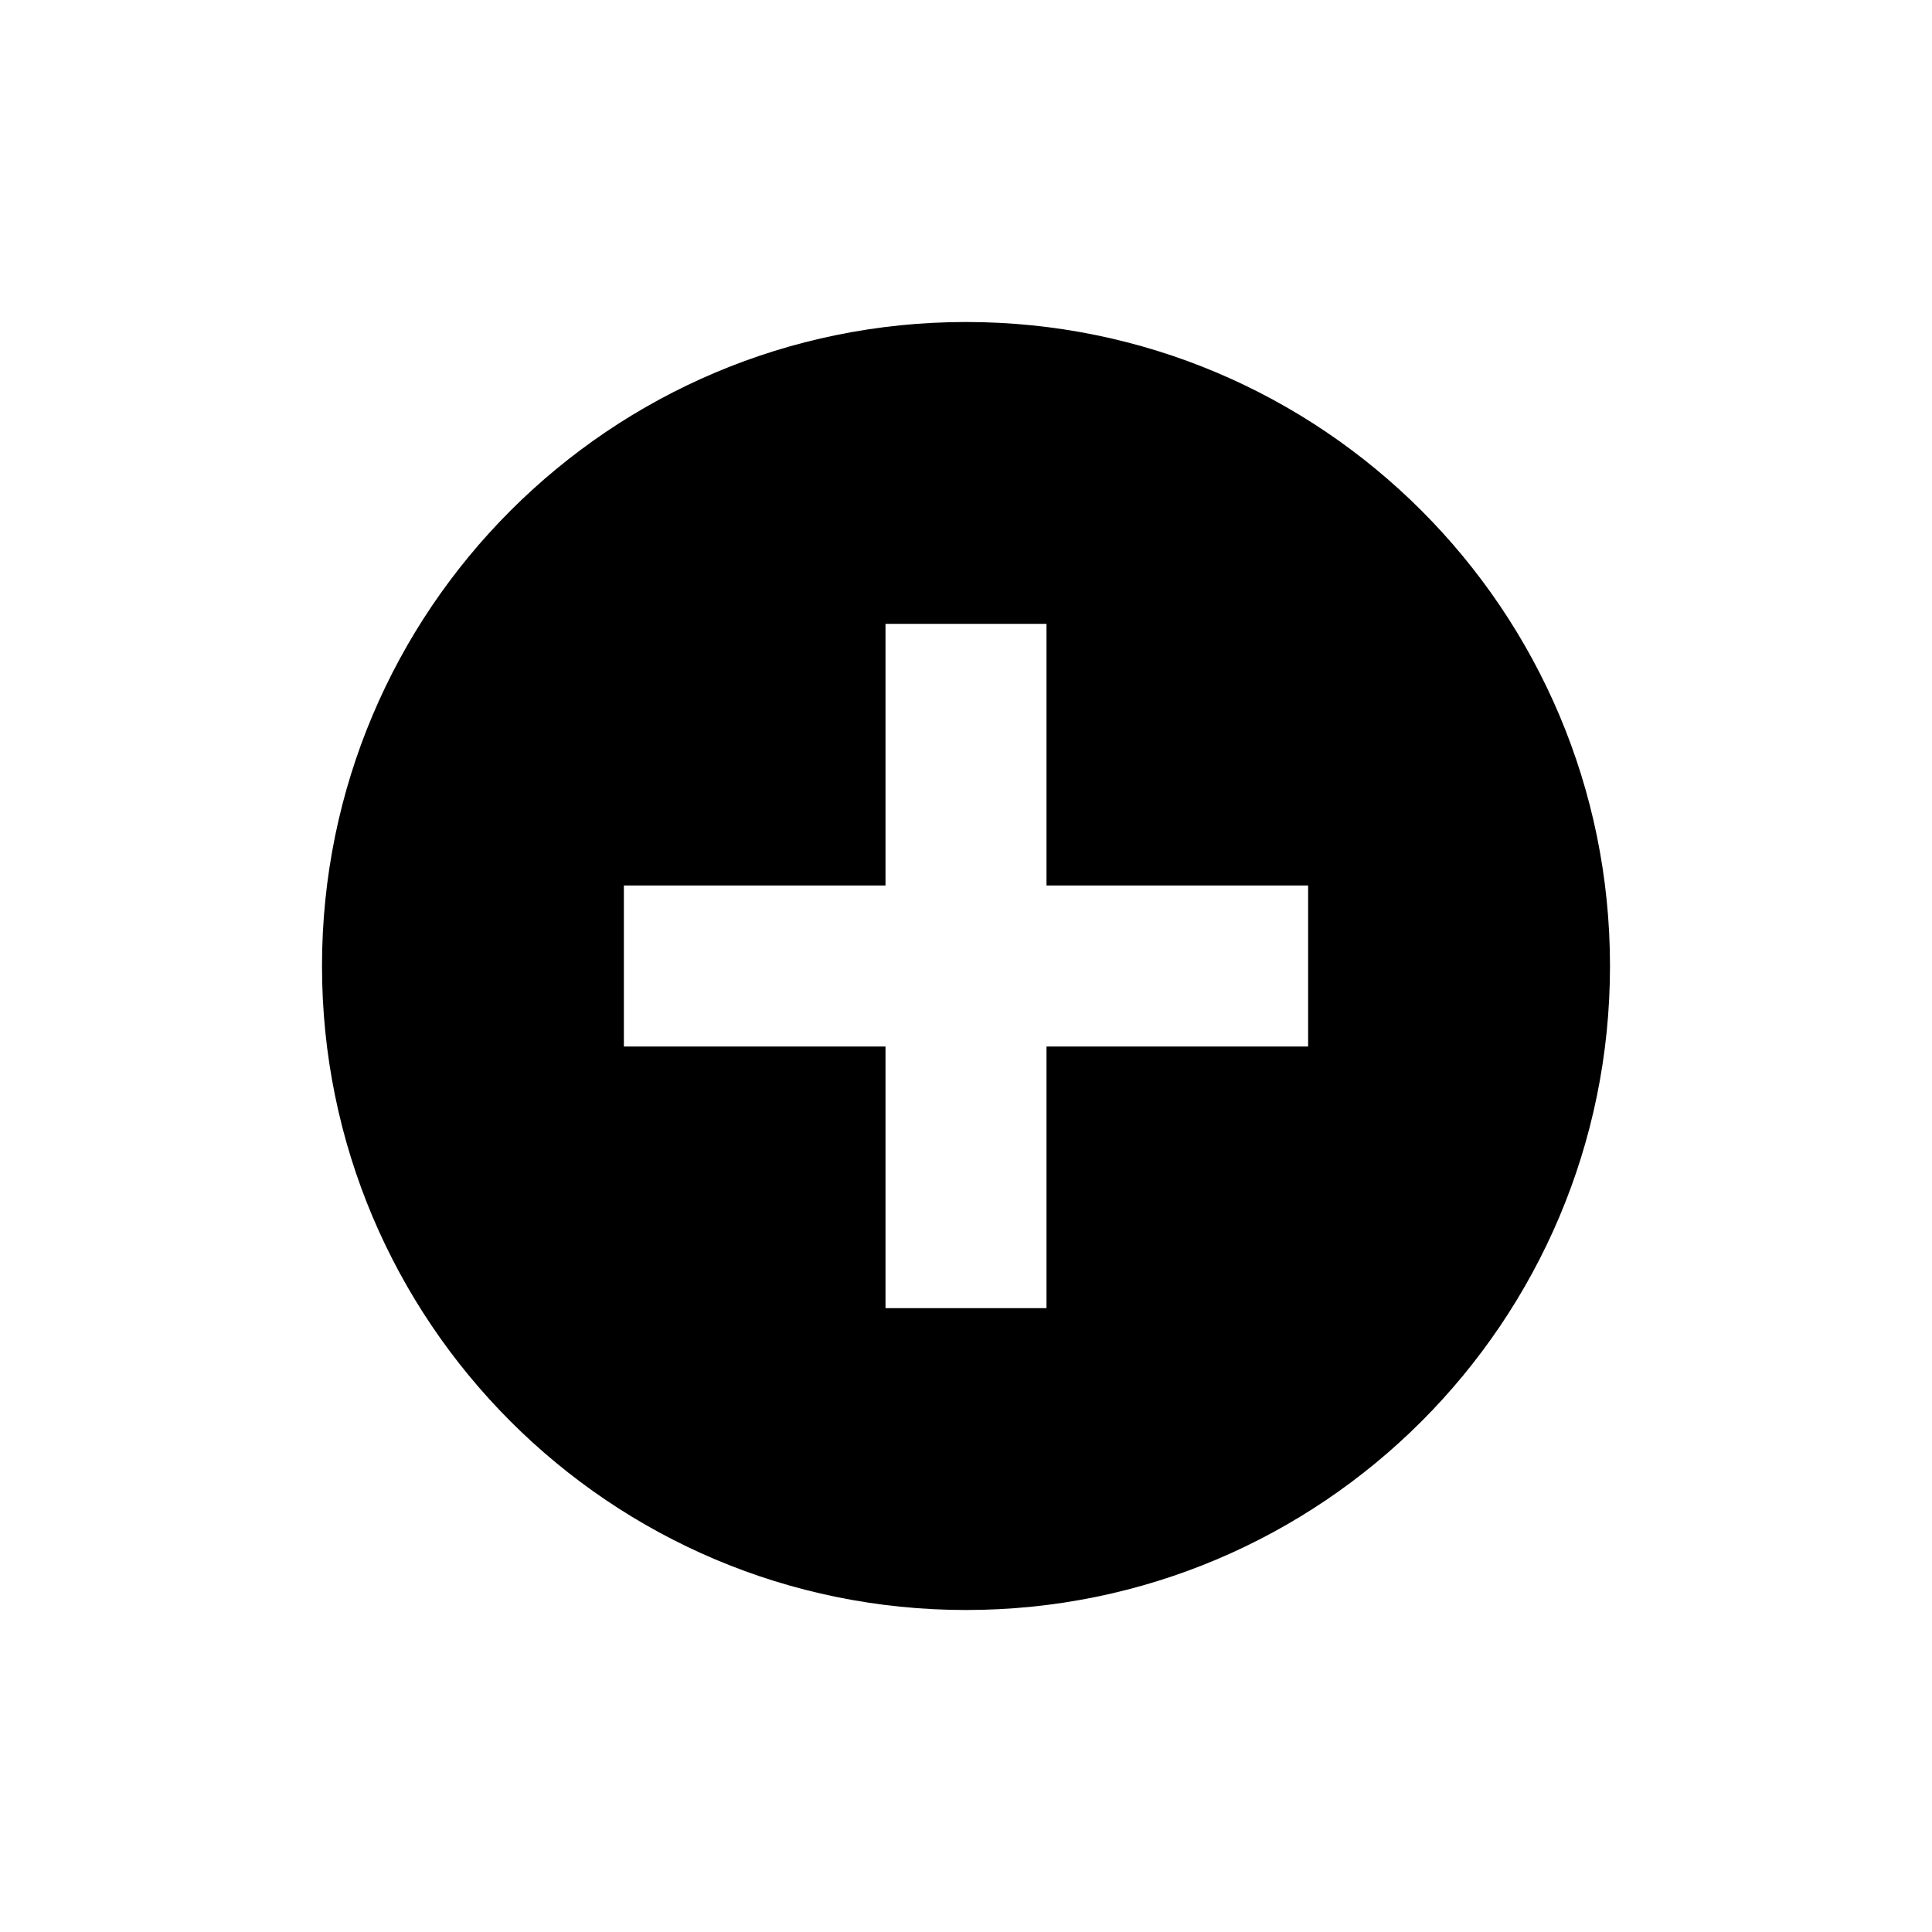
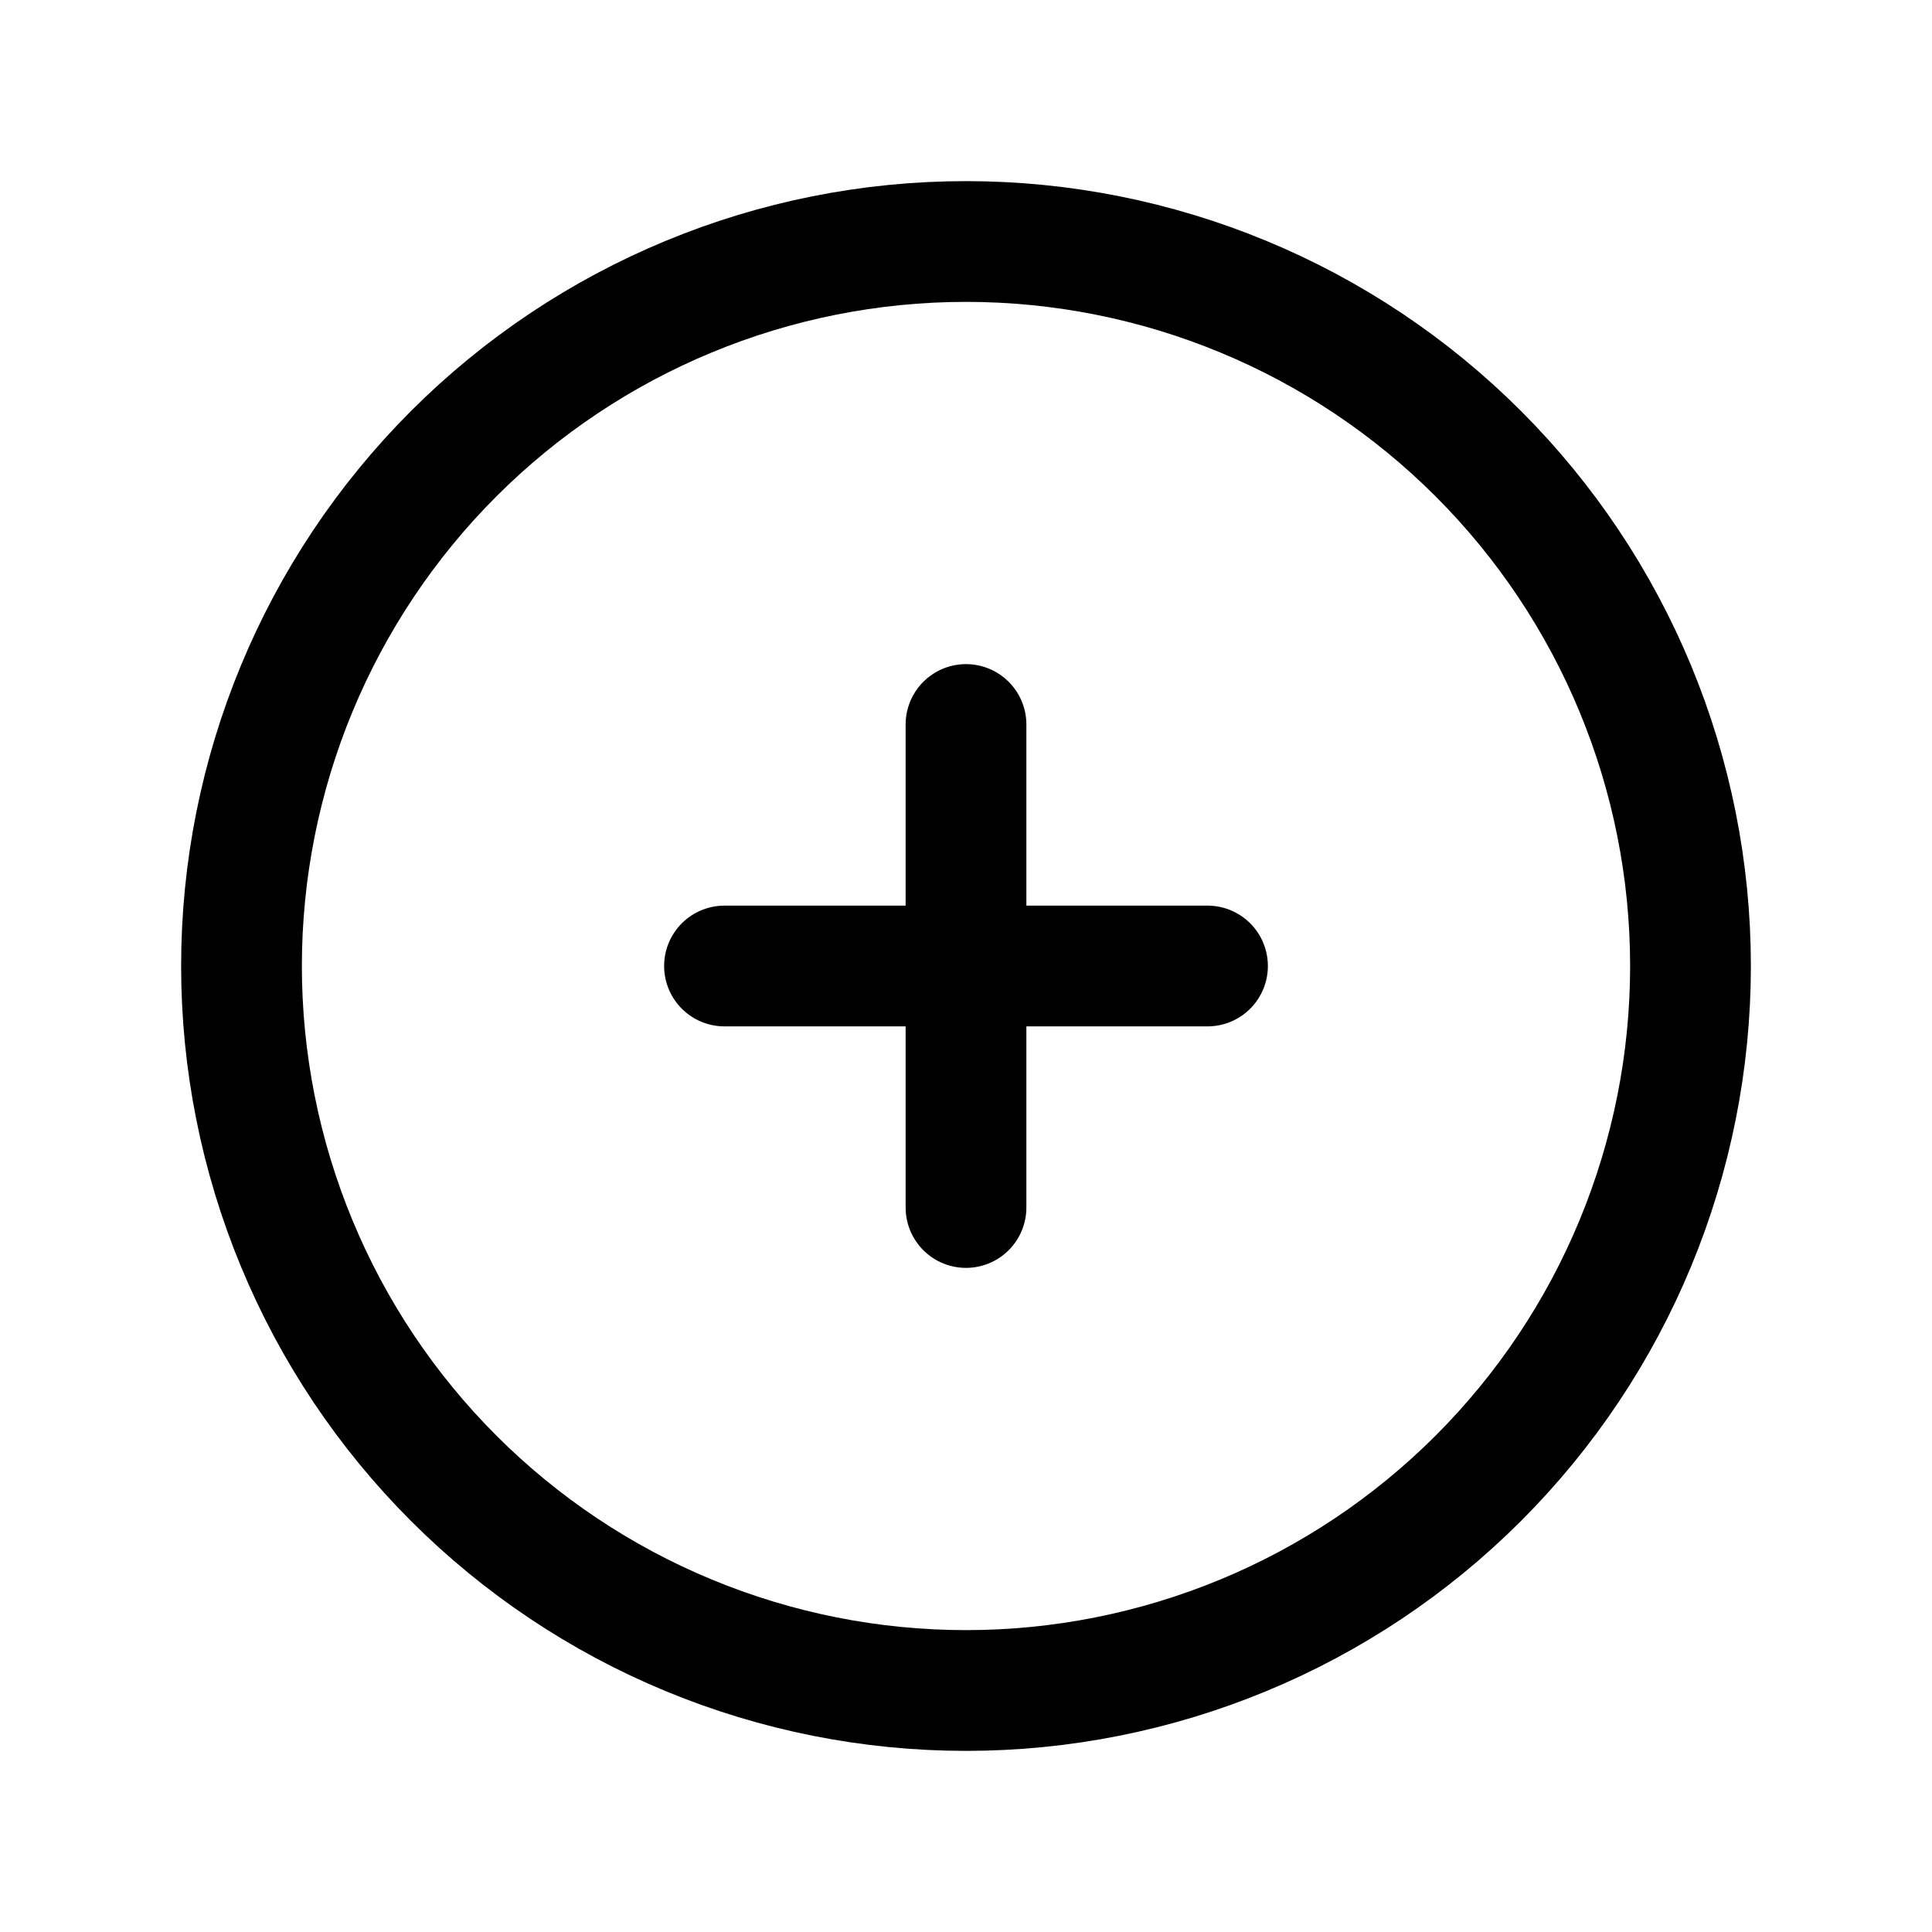
<svg xmlns="http://www.w3.org/2000/svg" width="1.5em" height="1.5em" fill="none" viewBox="0 0 24 24">
-   <path fill="currentColor" d="M12 4C7.58 4 4 7.58 4 12C4 16.42 7.58 20 12 20C16.42 20 20 16.42 20 12C20 7.58 16.42 4 12 4ZM16.25 13H13V16.25H11V13H7.75V11H11V7.75H13V11H16.25V13Z" />
+   <g clip-path="url(#clip0_39_324)">
+     <path stroke="currentColor" stroke-linecap="round" stroke-linejoin="round" stroke-width="1.5" d="M3 12C3 13.182 3.233 14.352 3.685 15.444C4.137 16.536 4.8 17.528 5.636 18.364C6.472 19.2 7.464 19.863 8.556 20.315C9.648 20.767 10.818 21 12 21C13.182 21 14.352 20.767 15.444 20.315C16.536 19.863 17.528 19.2 18.364 18.364C19.2 17.528 19.863 16.536 20.315 15.444C20.767 14.352 21 13.182 21 12C21 9.613 20.052 7.324 18.364 5.636C16.676 3.948 14.387 3 12 3C9.613 3 7.324 3.948 5.636 5.636C3.948 7.324 3 9.613 3 12Z" />
+     <path stroke="currentColor" stroke-linecap="round" stroke-linejoin="round" stroke-width="1.5" d="M9 12H15" />
+     <path stroke="currentColor" stroke-linecap="round" stroke-linejoin="round" stroke-width="1.5" d="M12 9V15" />
+   </g>
+   <defs>
+     <clipPath id="clip0_39_324">
+       <rect width="24" height="24" fill="currentColor" />
+     </clipPath>
+   </defs>
</svg>
